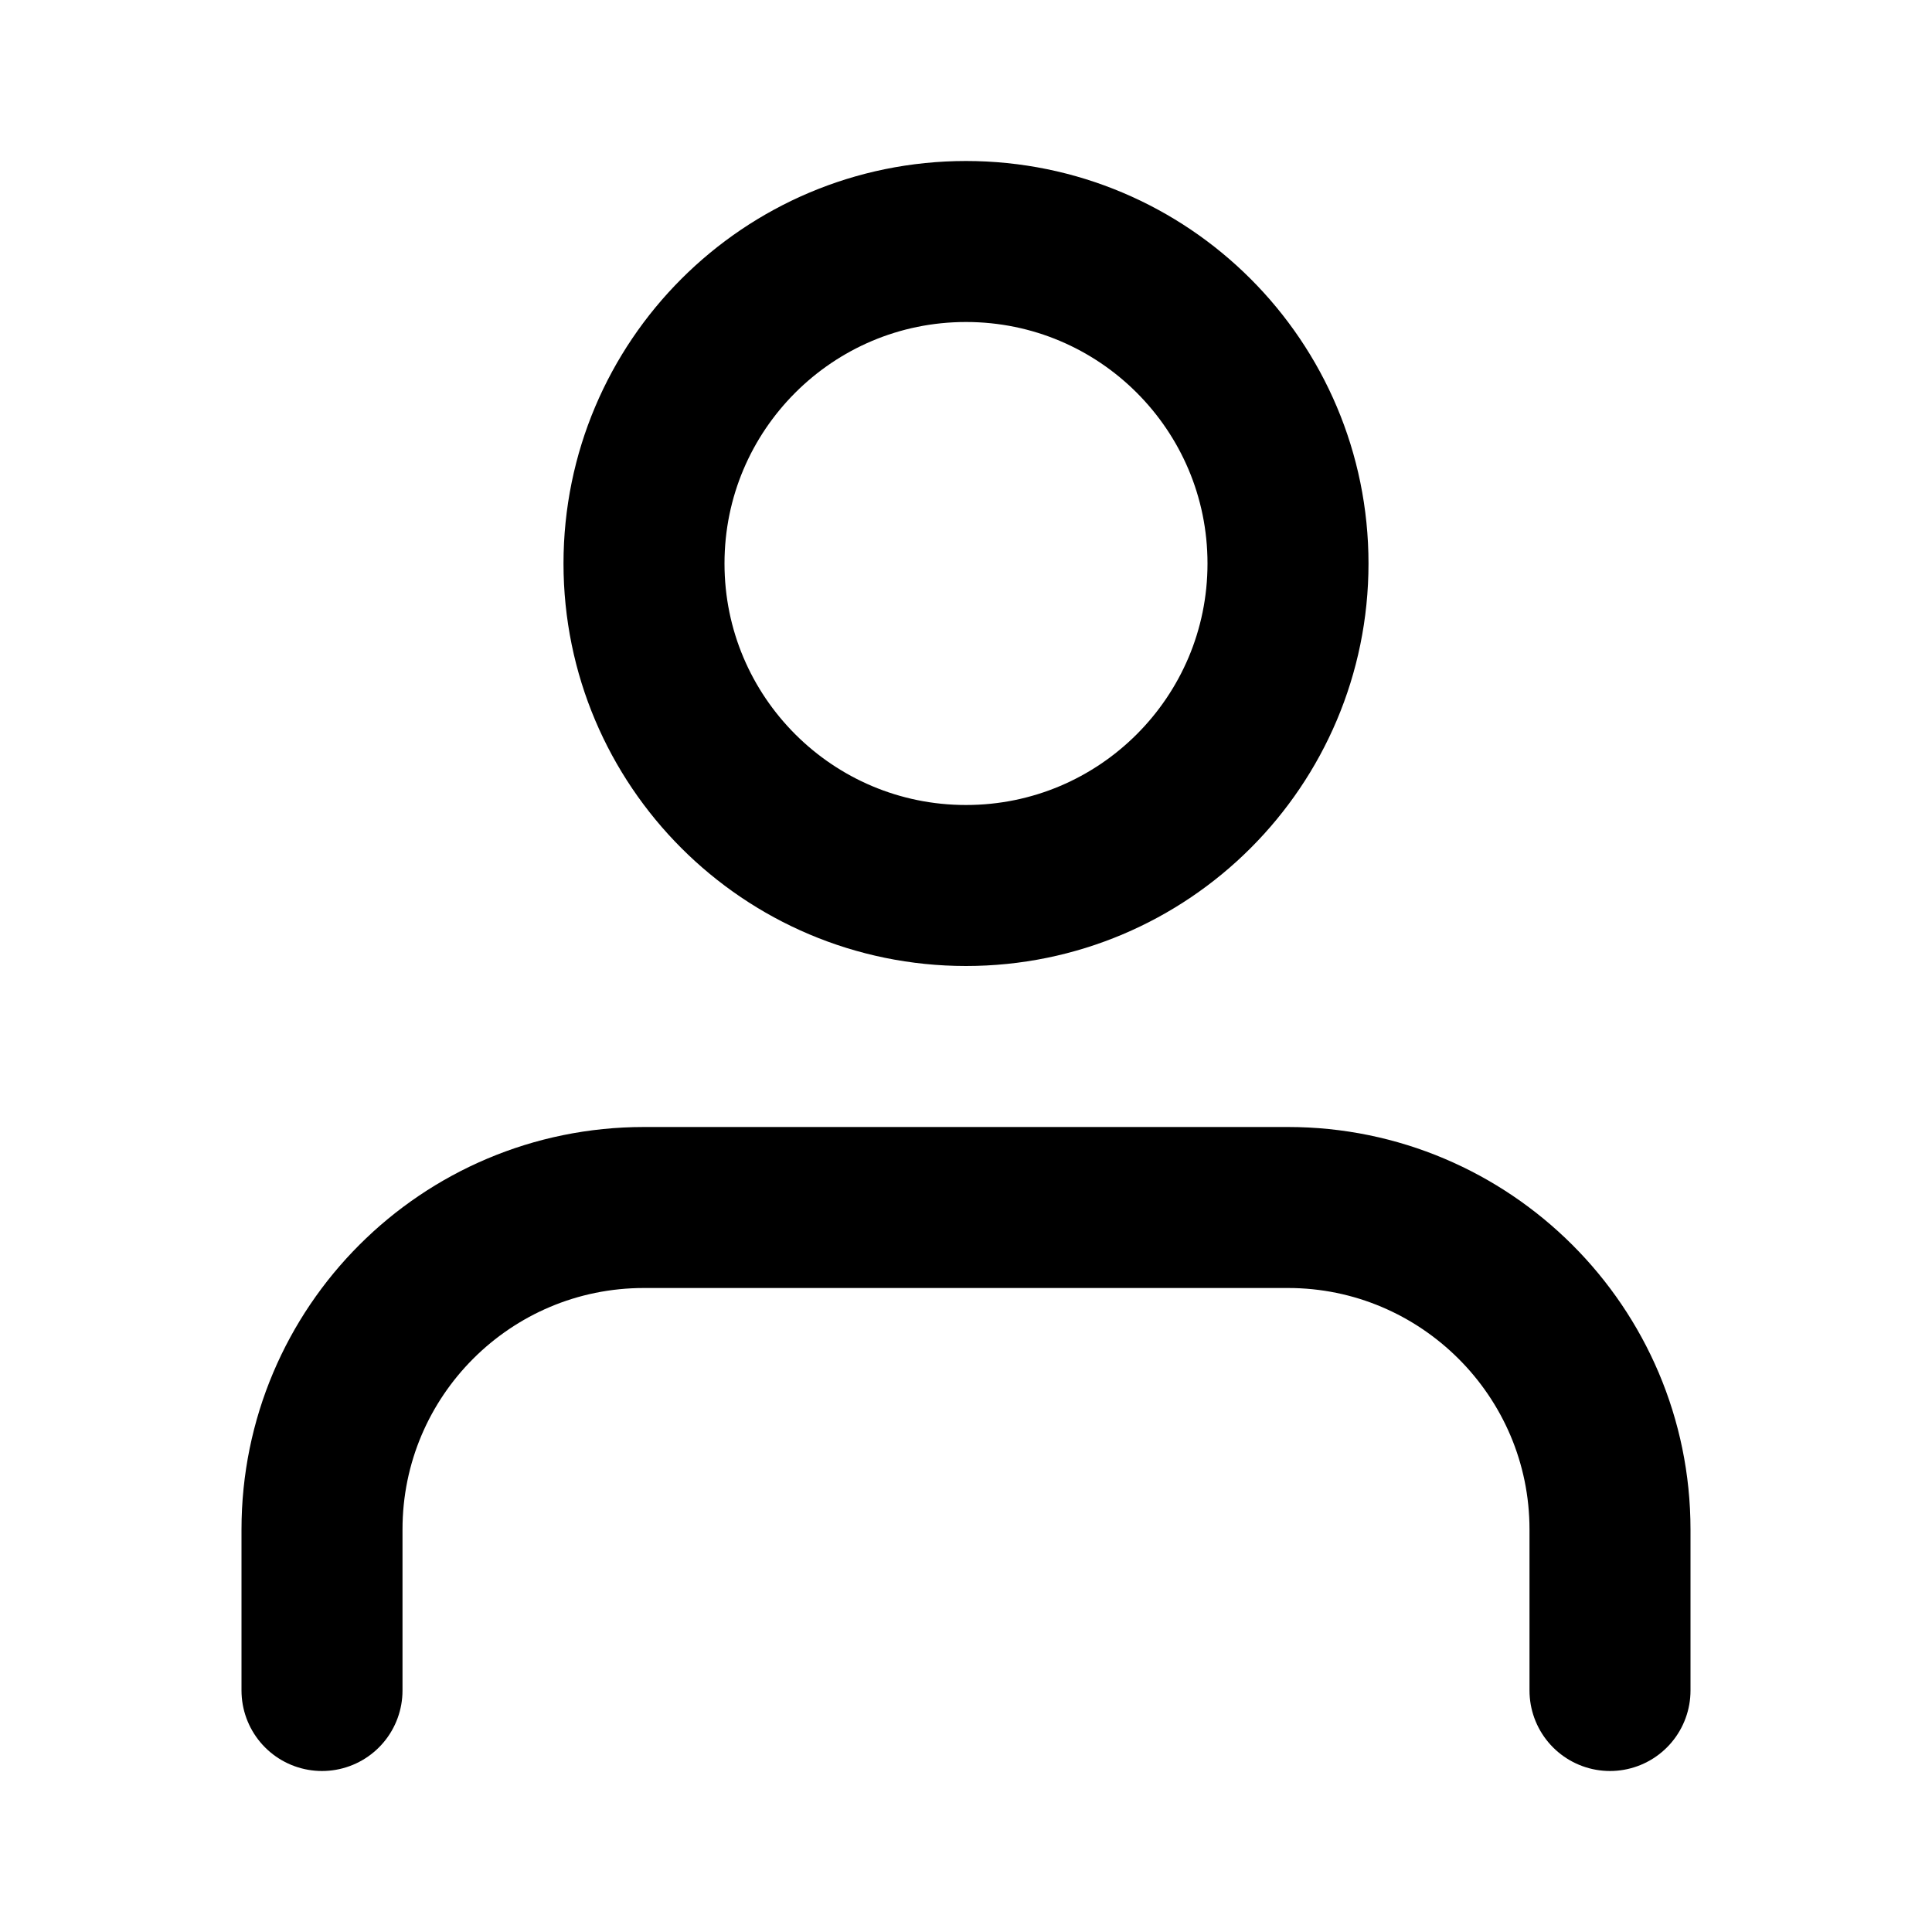
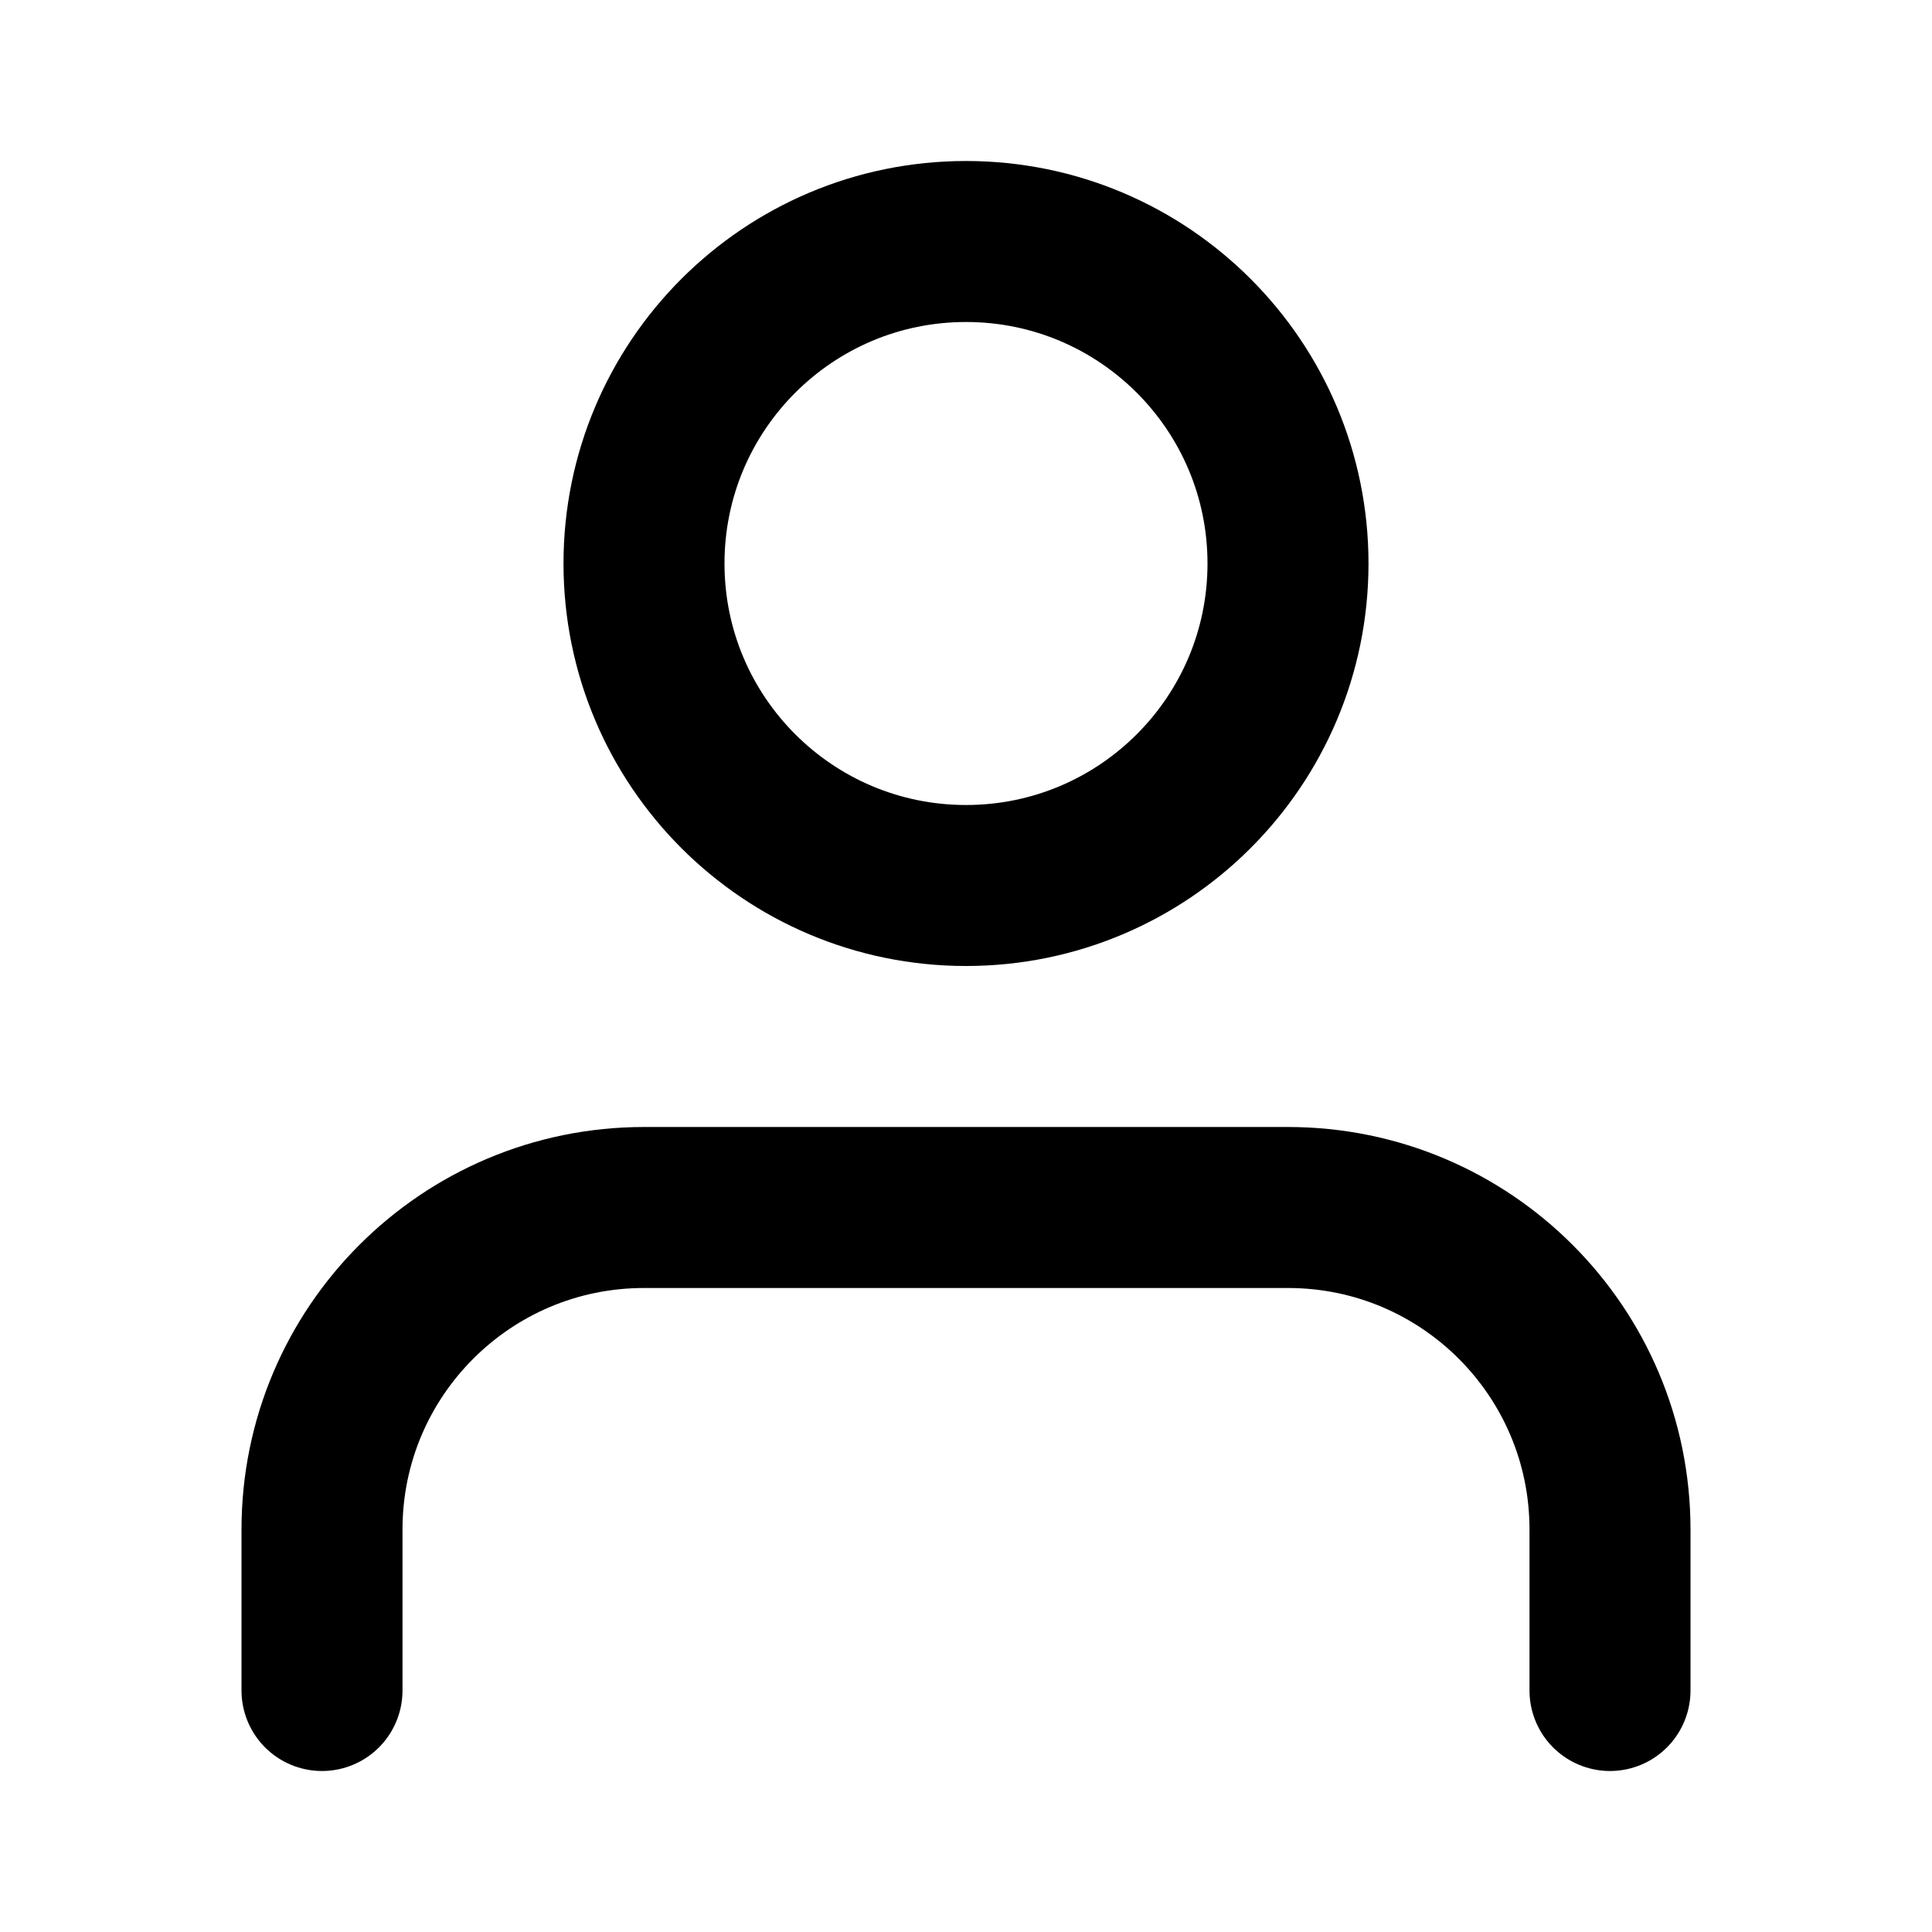
- <svg xmlns="http://www.w3.org/2000/svg" viewBox="0 0 24 24">
-   <g stroke-linecap="round" stroke-width="2" stroke="#000" fill="none" stroke-linejoin="round">
-     <path d="M20 21v-2 0c0-2.21-1.8-4-4-4H8v0c-2.21 0-4 1.79-4 4v2" />
-     <path d="M12 3a4 4 0 1 0 0 8 4 4 0 1 0 0-8Z" />
-   </g>
+ <svg xmlns="http://www.w3.org/2000/svg" width="24" height="24" viewBox="0 0 24 24" fill="none" stroke="currentColor" stroke-width="2" stroke-linecap="round" stroke-linejoin="round">
+   <path d="M20 21v-2a4 4 0 0 0-4-4H8a4 4 0 0 0-4 4v2" />
+   <circle cx="12" cy="7" r="4" />
</svg>
